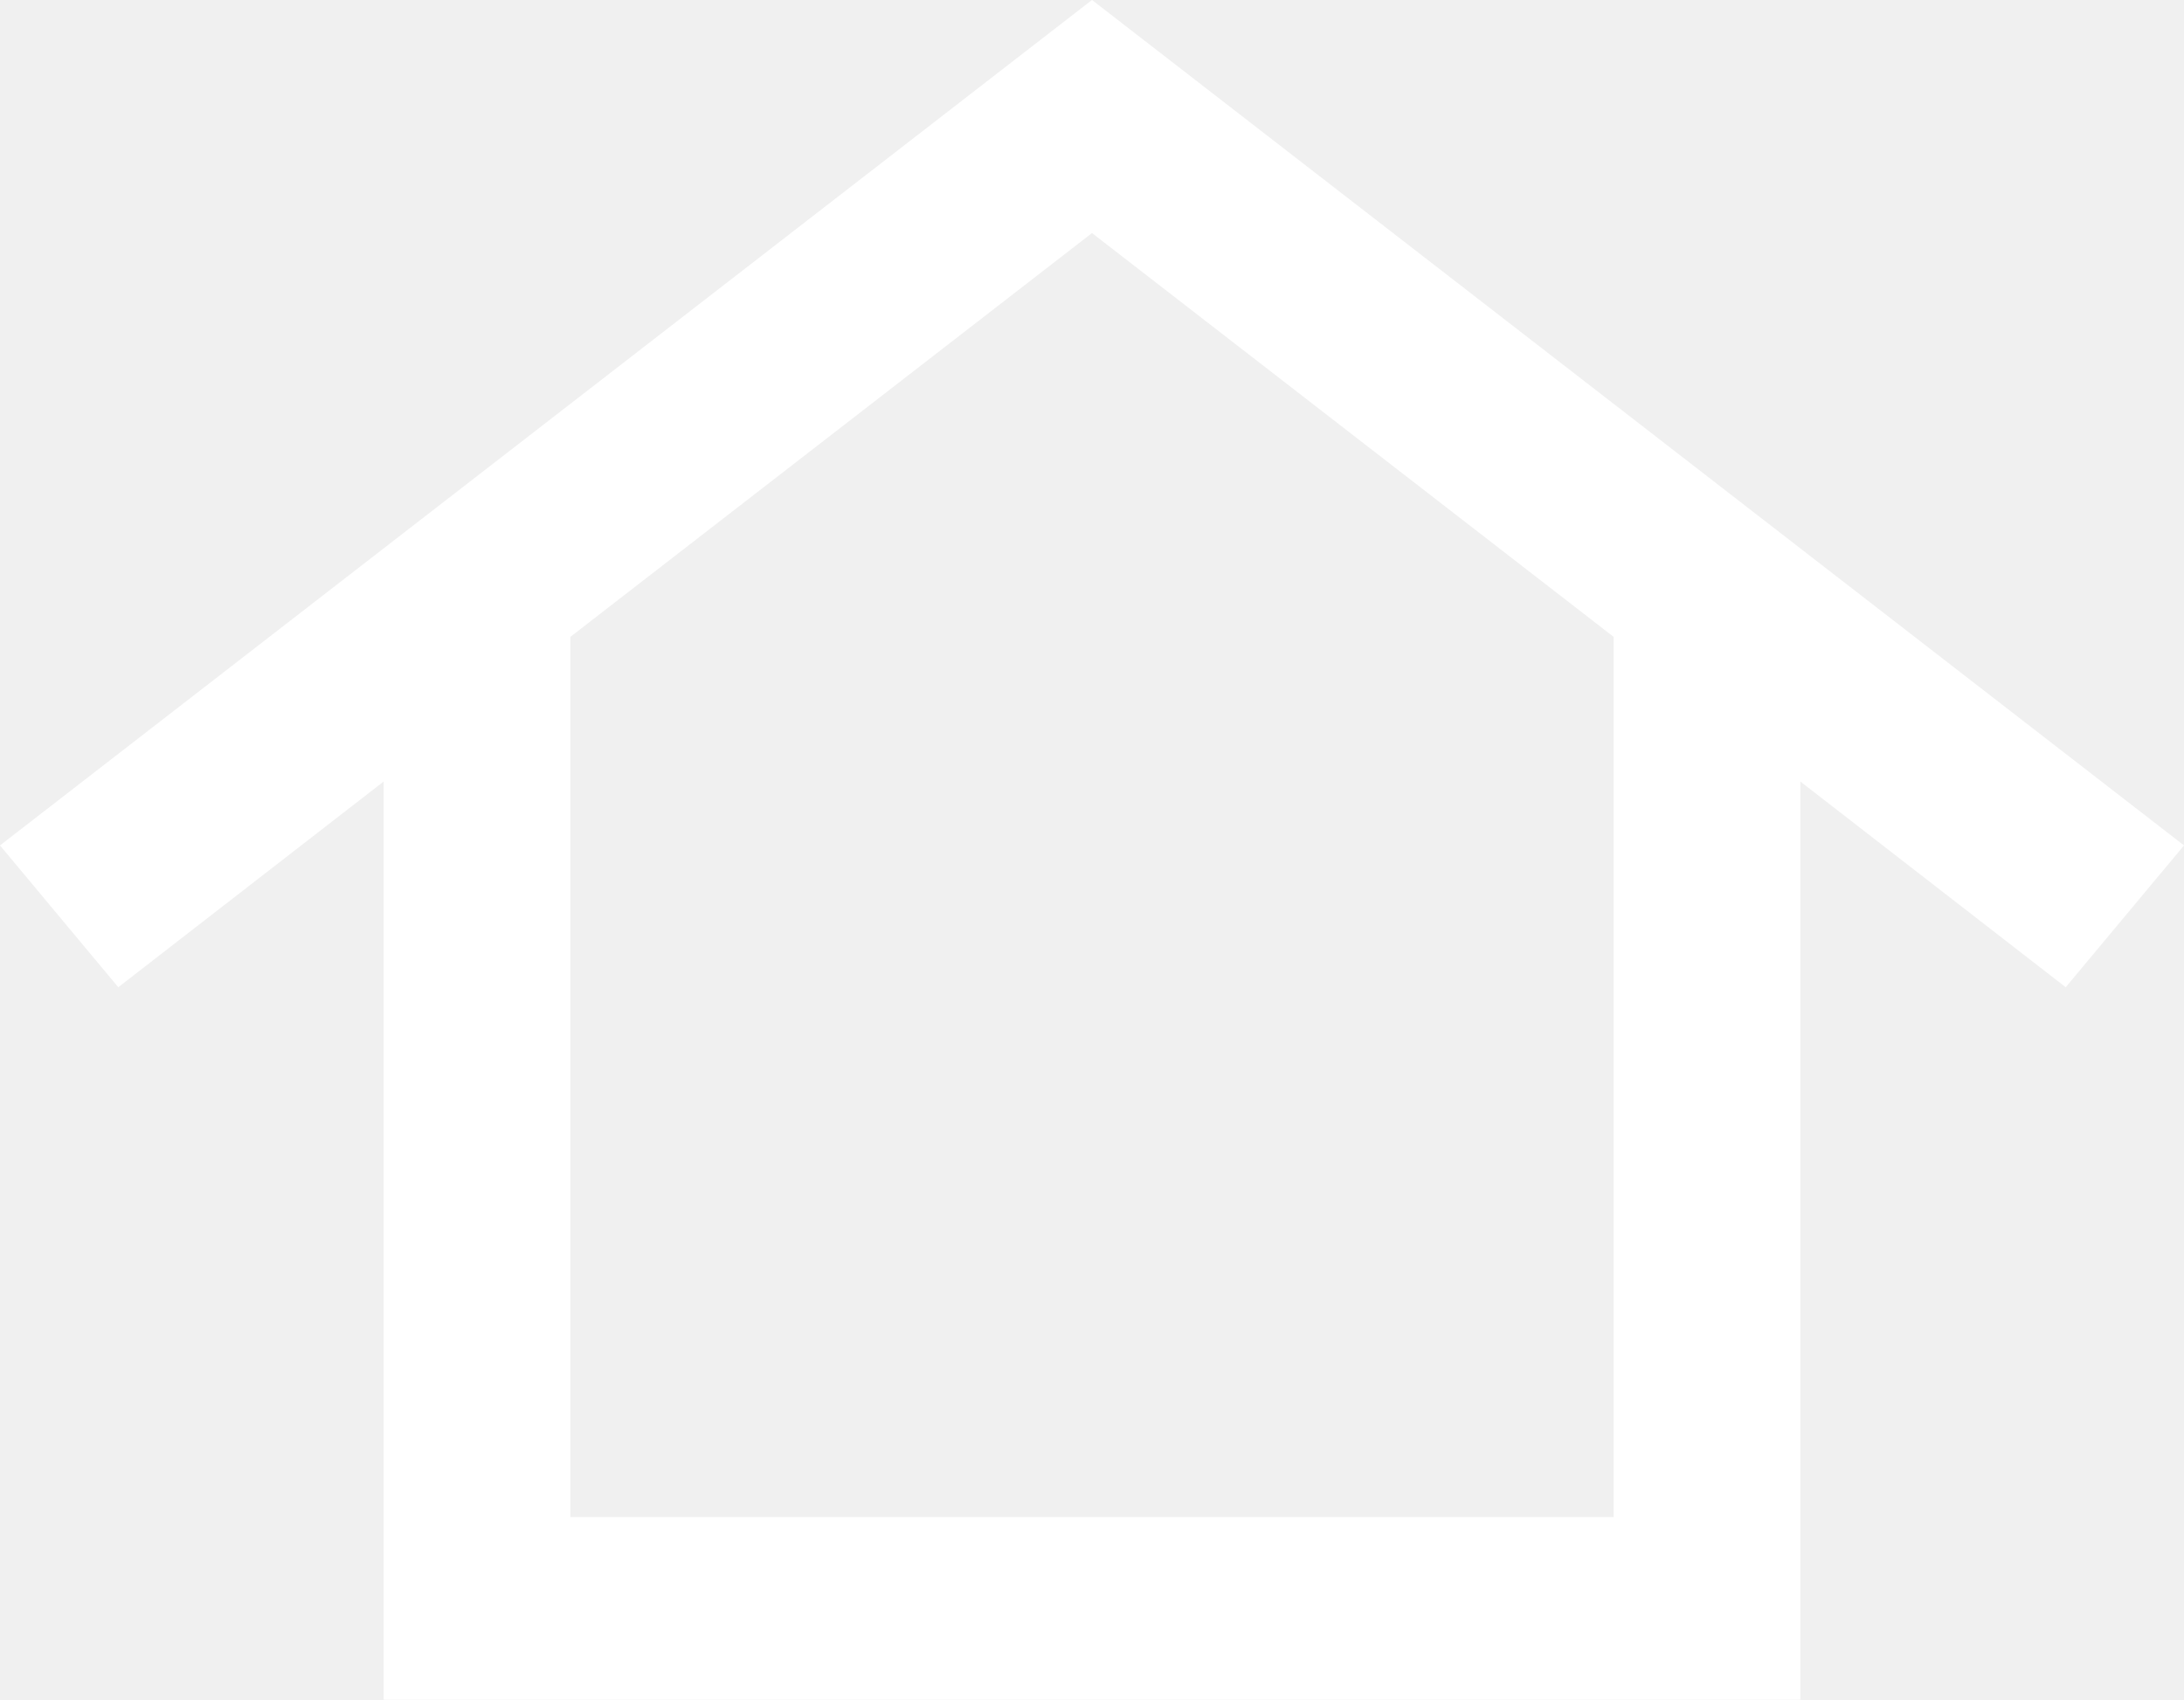
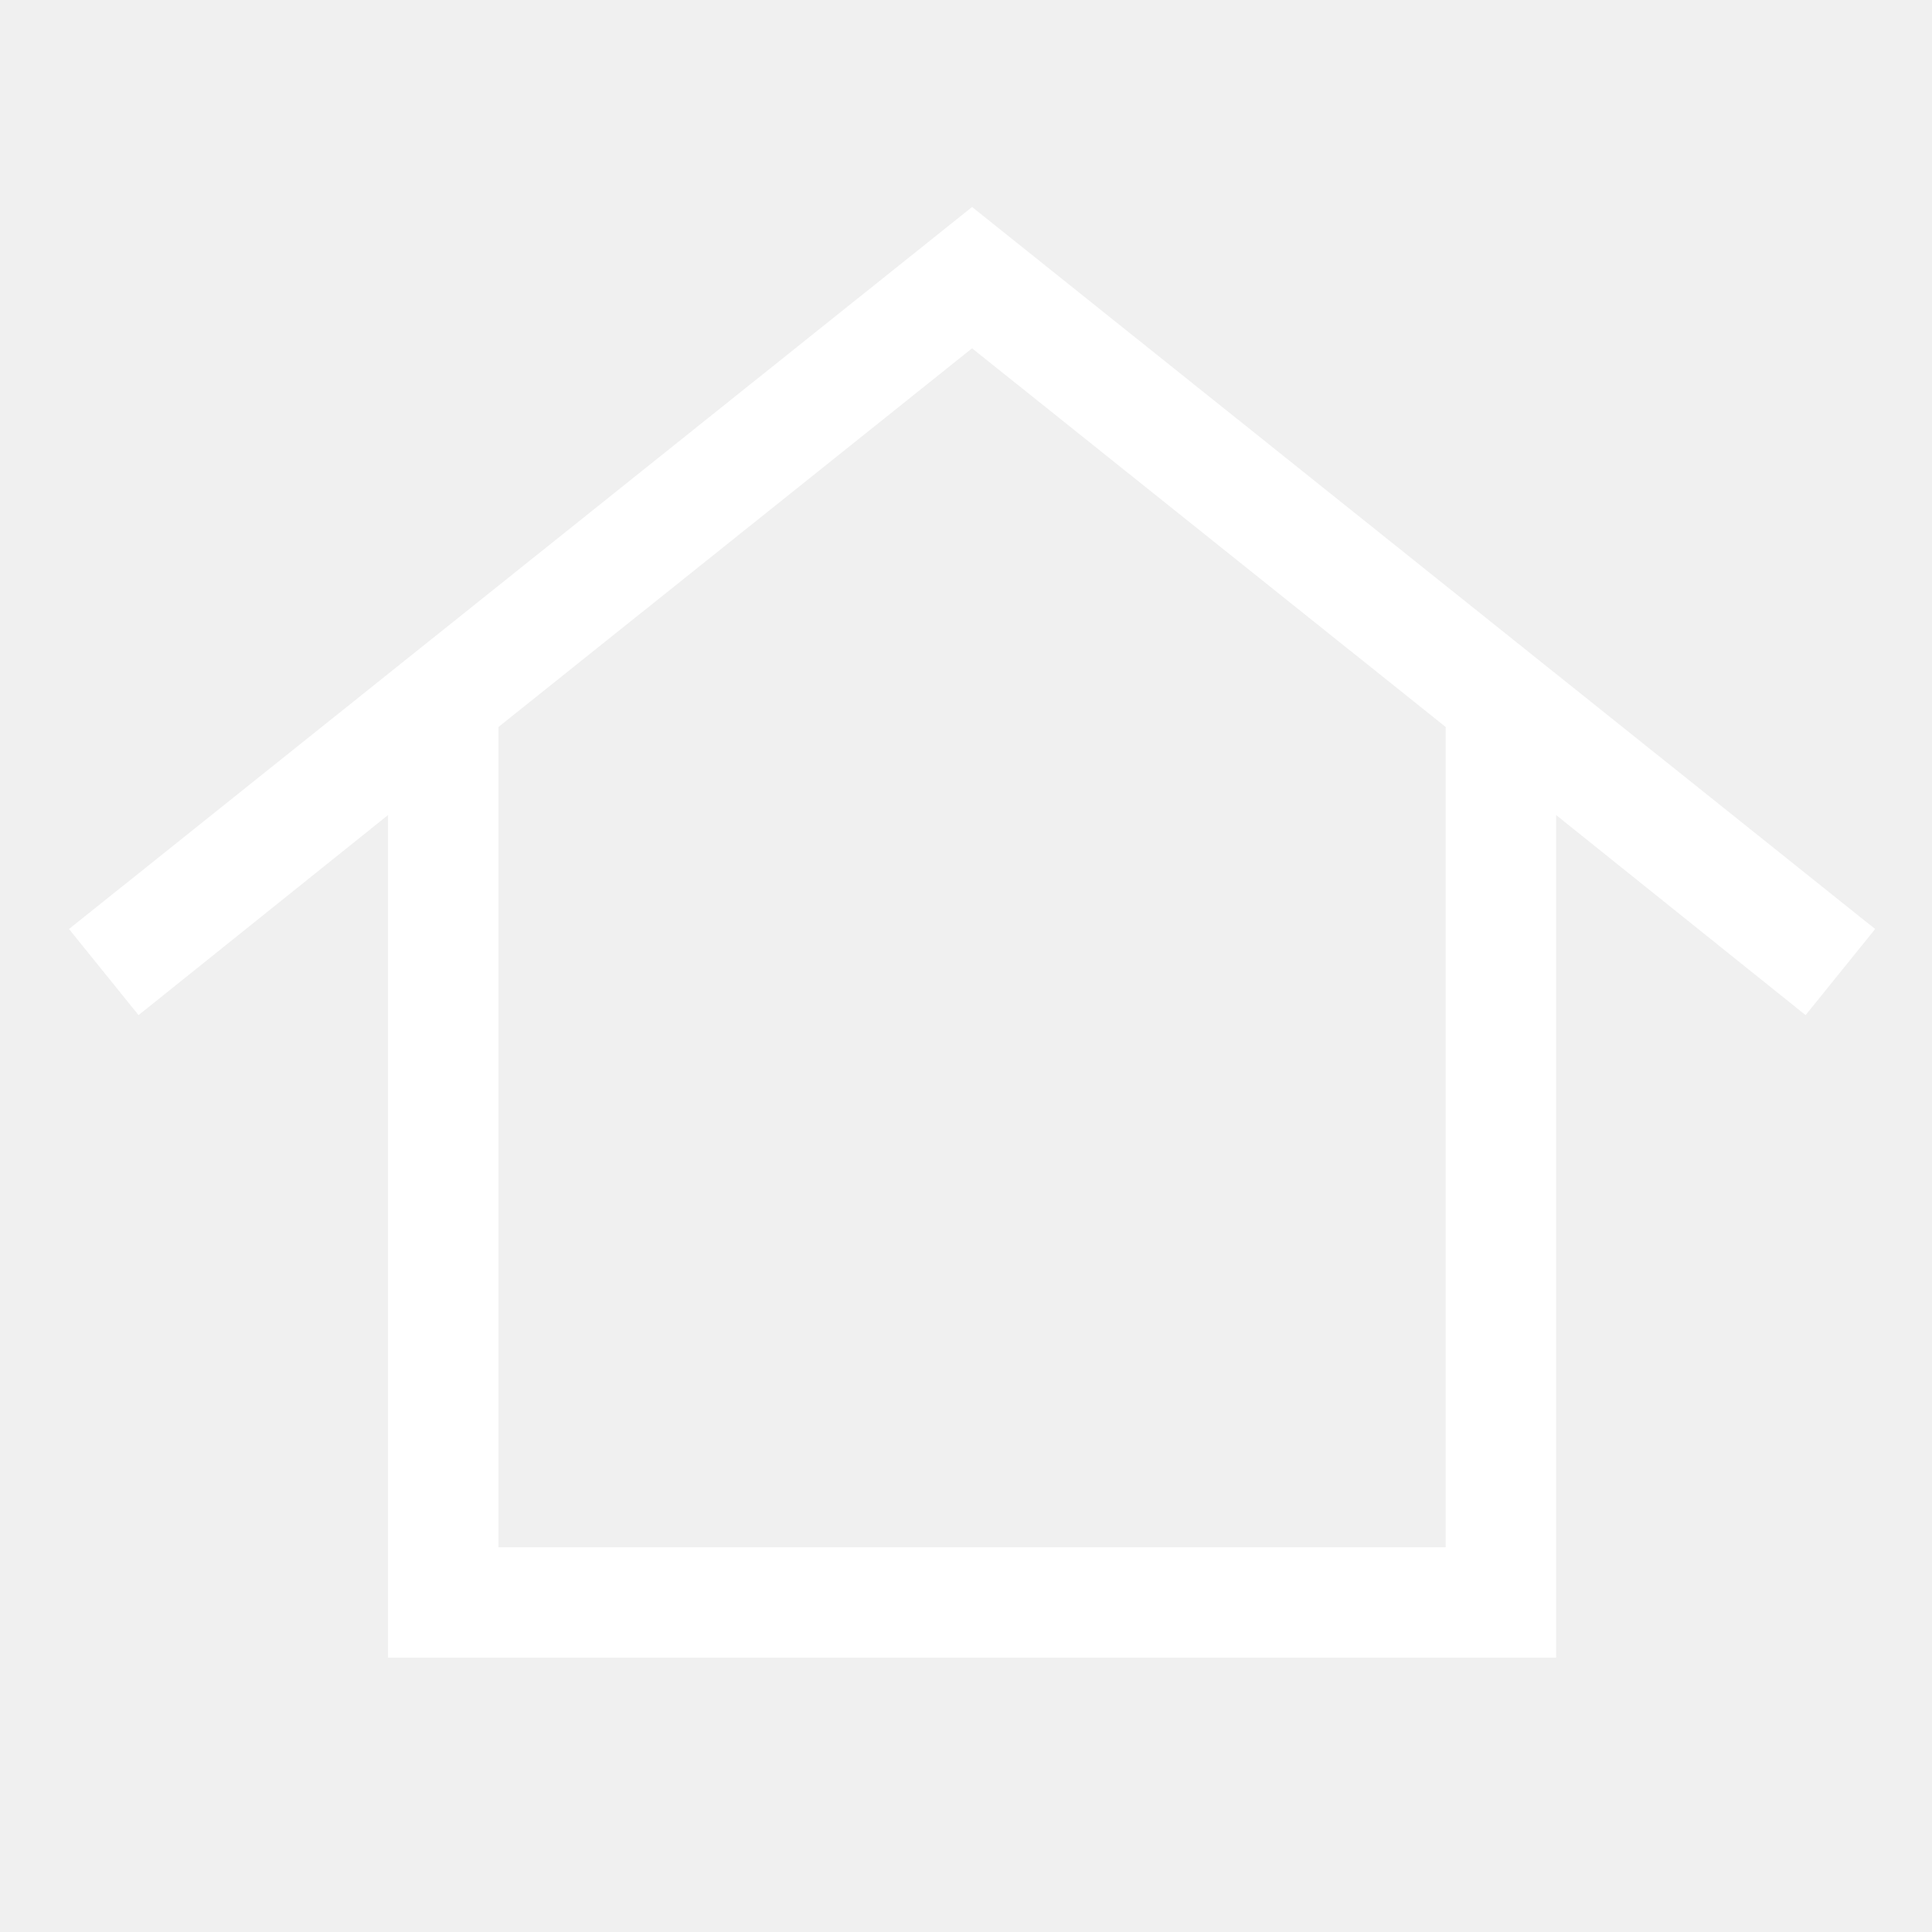
- <svg xmlns="http://www.w3.org/2000/svg" width="18.716" height="14.566" viewBox="0 0 18.716 14.566">
+ <svg xmlns="http://www.w3.org/2000/svg" width="28" height="28" viewBox="0 0 28 28">
  <defs>
    <style>
      .cls-1 {
        fill: #fff;
-         stroke: #fff;
-         stroke-width: 0.5px;
+       }
+ 
+       .cls-2 {
+         fill: none;
      }
    </style>
  </defs>
-   <path id="home_button" data-name="home button" class="cls-1" d="M-6.54-42.742l-9-6.968-9,6.968.693.831,2.487-1.928v8.129H-9.72v-8.129l2.487,1.928Zm-4.28,5.967h-9.44v-7.916l4.72-3.654,4.72,3.654Z" transform="translate(24.898 50.026)" />
+   <g id="inicio" transform="translate(-39 -114)">
+     <path id="home" class="cls-1" d="M13.088-16.048,0-26.512-13.088-16.048-12.08-14.8l3.616-2.9V-5.488H8.464V-17.7l3.616,2.9ZM6.864-7.088H-6.864V-18.976L0-24.464l6.864,5.488Z" transform="translate(53.088 143.512)" />
+     <rect id="Rectangle_115" data-name="Rectangle 115" class="cls-2" width="28" height="28" transform="translate(39 114)" />
+   </g>
</svg>
